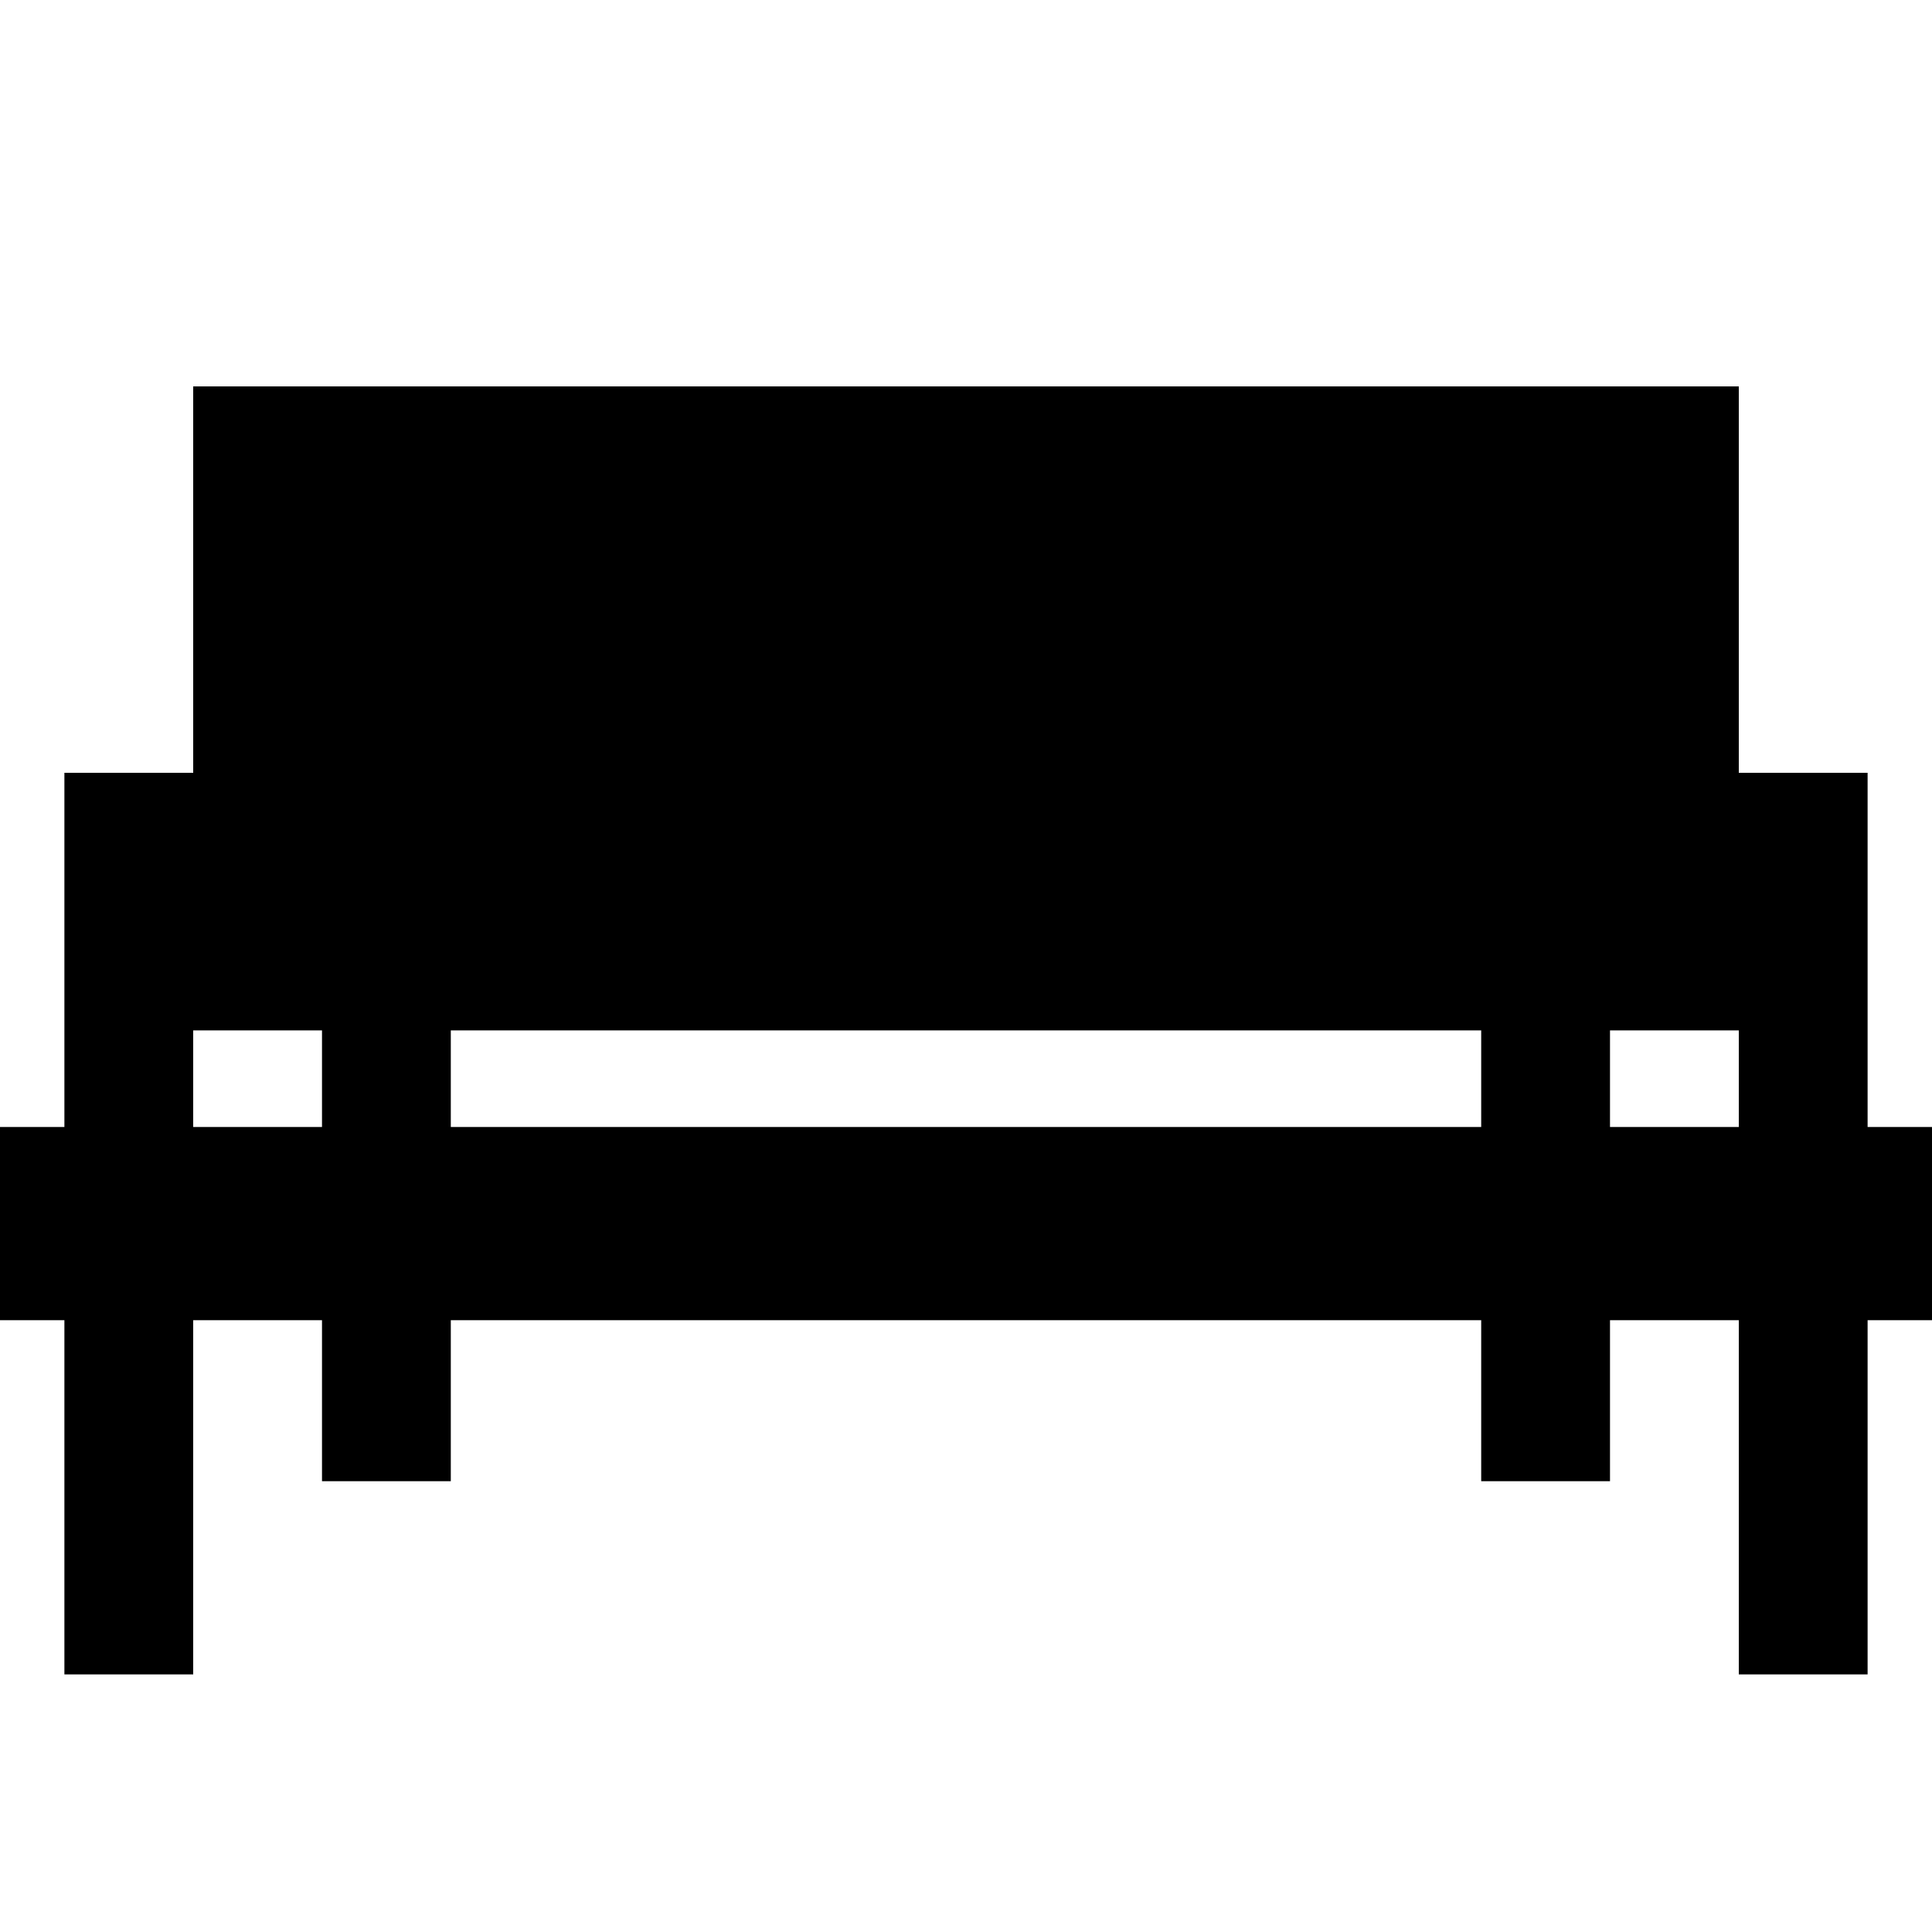
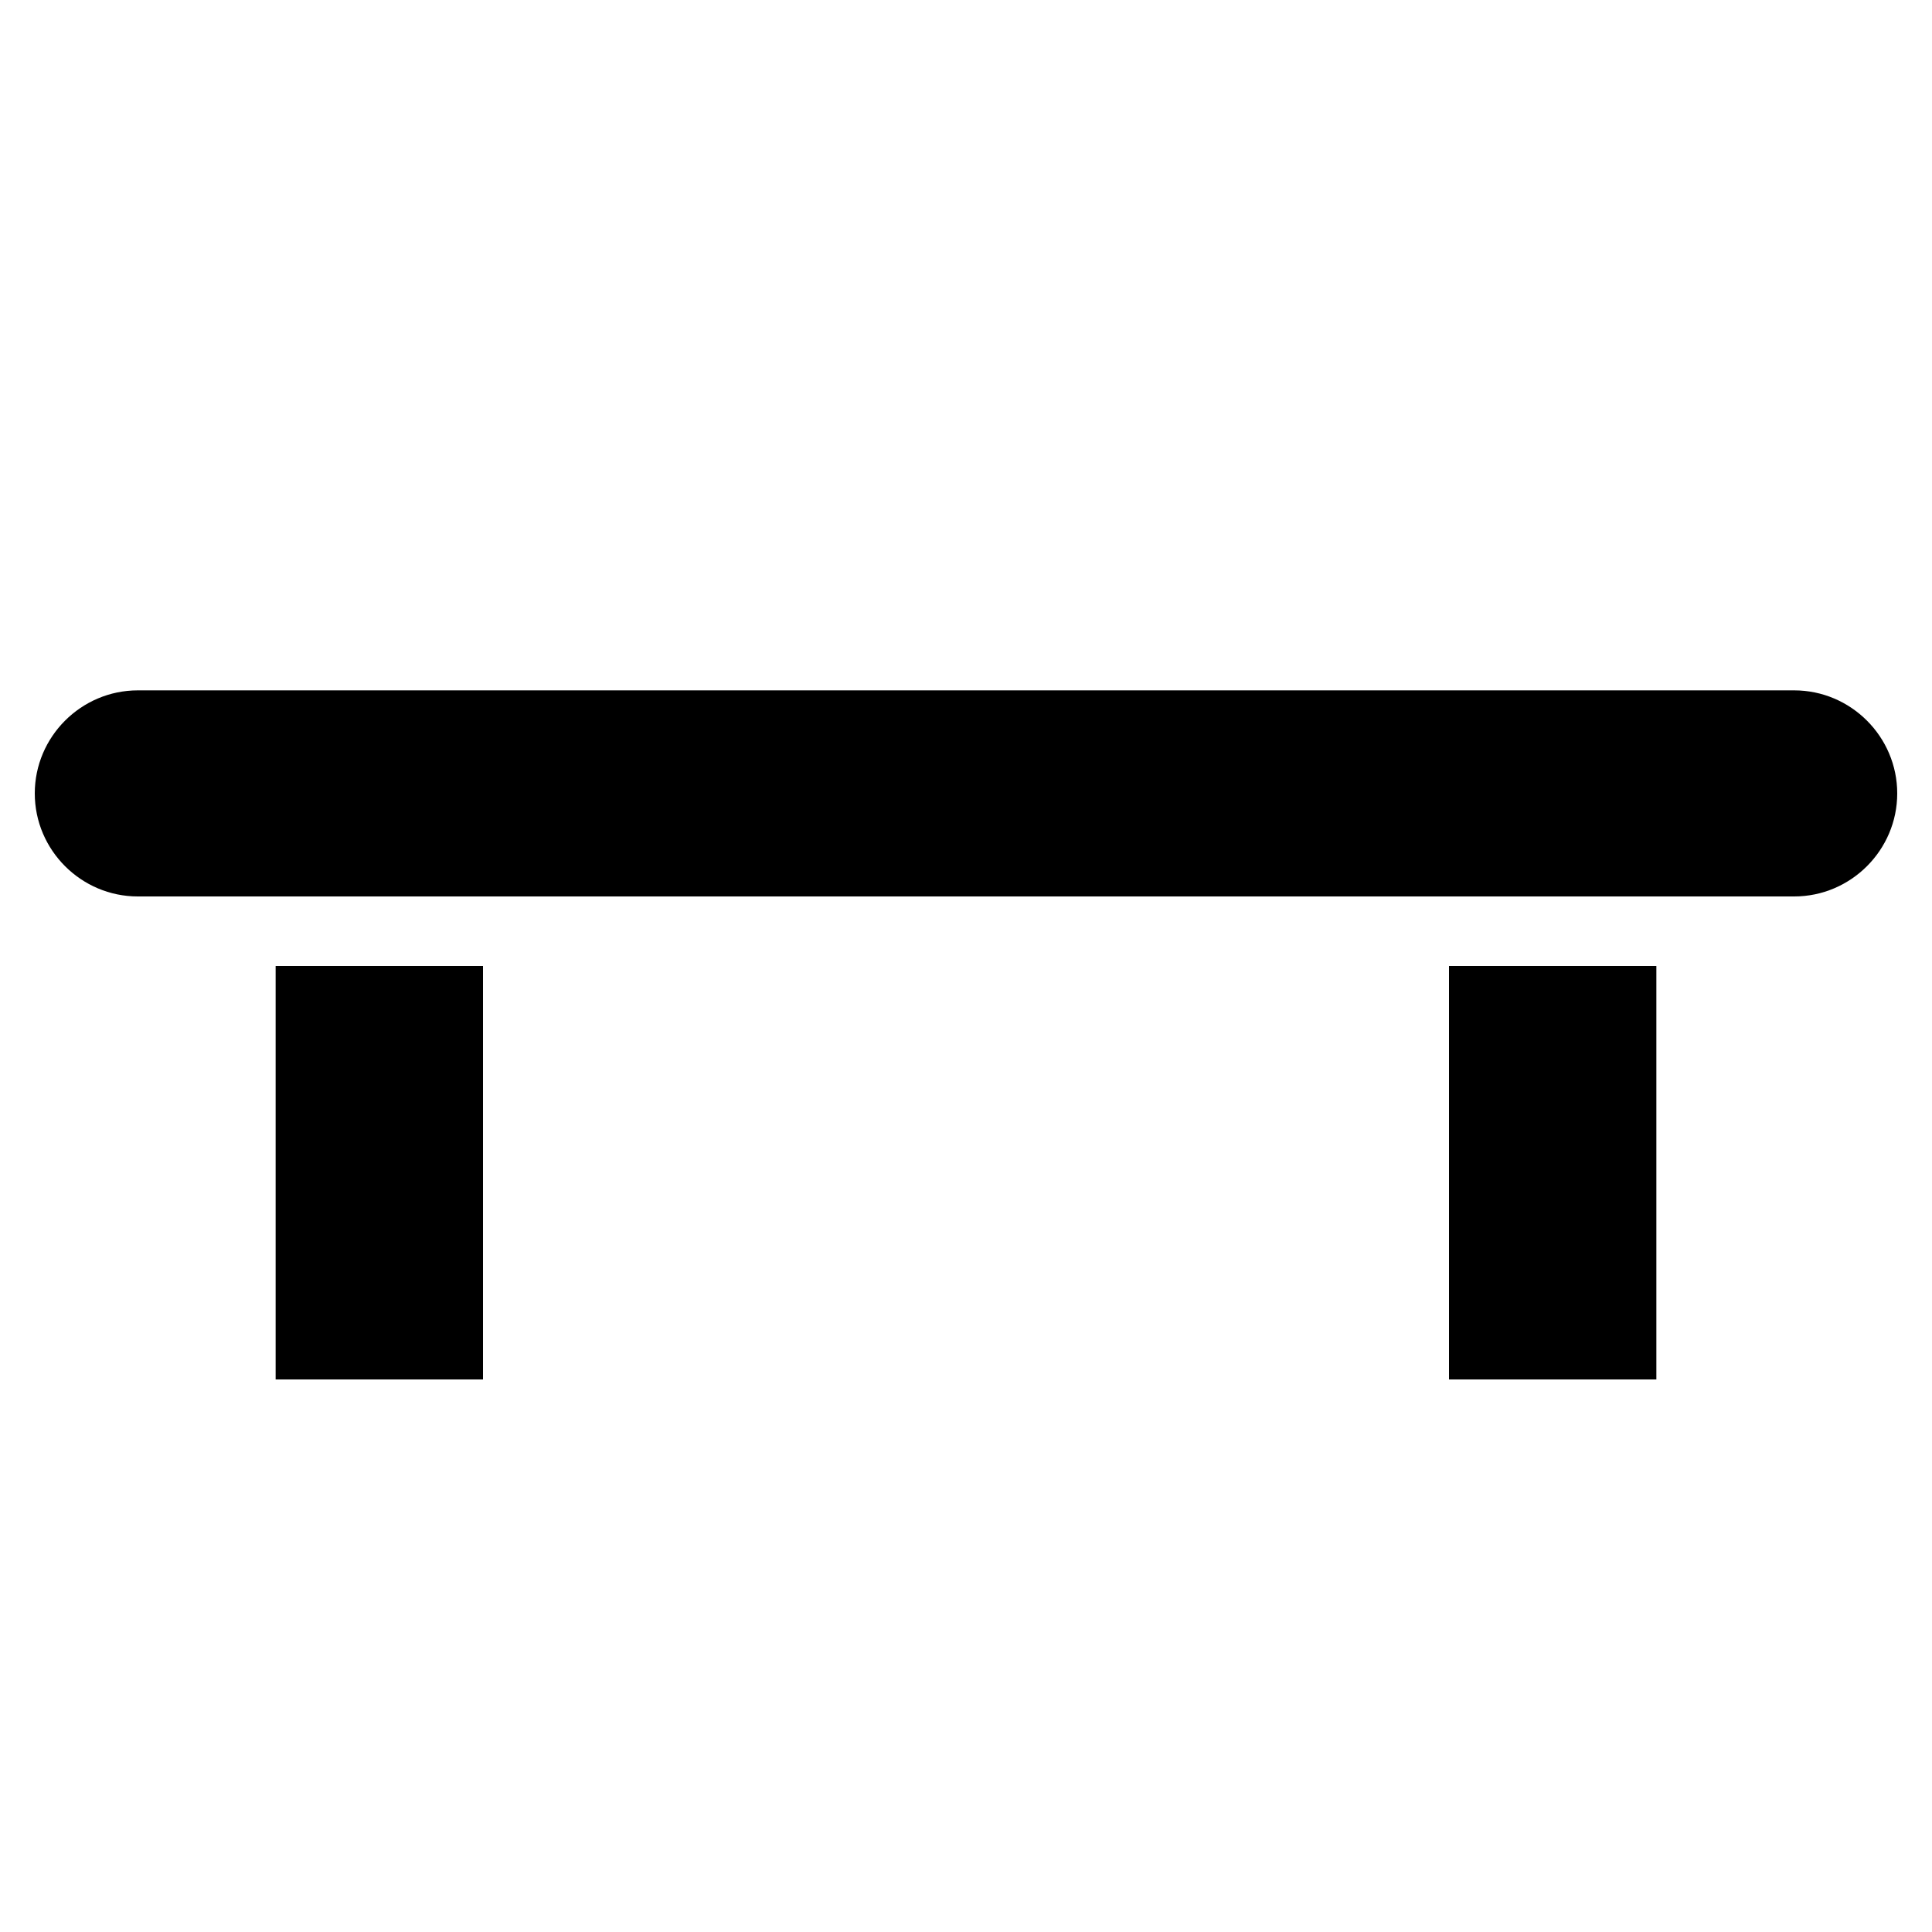
- <svg xmlns="http://www.w3.org/2000/svg" version="1.1" x="0" y="0" viewBox="0 0 15 15">
-   <path d="M13.5 3L13.5 6L14.5 6L14.5 8.75L15 8.75L15 10.25L14.5 10.25L14.5 13L13.5 13L13.5 10.25L12.5 10.25L12.5 11.5L11.5 11.5L11.5 10.25L3.5 10.25L3.5 11.5L2.5 11.5L2.5 10.25L1.5 10.25L1.5 13L0.5 13L0.5 10.25L0 10.25L0 8.75L0.5 8.75L0.5 6L1.5 6L1.5 3L13.5 3zM13.5 7L13.5 7L13.5 8L12.5 8L12.5 8.75L13.5 8.75L13.5 7zM11.5 8L3.5 8L3.5 8.75L11.5 8.75L11.5 8zM1.5 7L1.5 7L1.5 8.75L2.5 8.75L2.5 8L1.5 8L1.5 7z" />
+ <svg xmlns="http://www.w3.org/2000/svg" viewBox="0 0 15 15" version="1.1">
+   <path d="M1.07 5.36C0.63 5.36 0.27 5.72 0.27 6.16C0.27 6.6 0.63 6.96 1.07 6.96L13.93 6.96C14.37 6.96 14.73 6.6 14.73 6.16C14.73 5.72 14.37 5.36 13.93 5.36L1.07 5.36ZM2.14 7.5L2.14 10.71L3.75 10.71L3.75 7.5L2.14 7.5ZM11.25 7.5L11.25 10.71L12.86 10.71L12.86 7.5L11.25 7.5Z" />
</svg>
